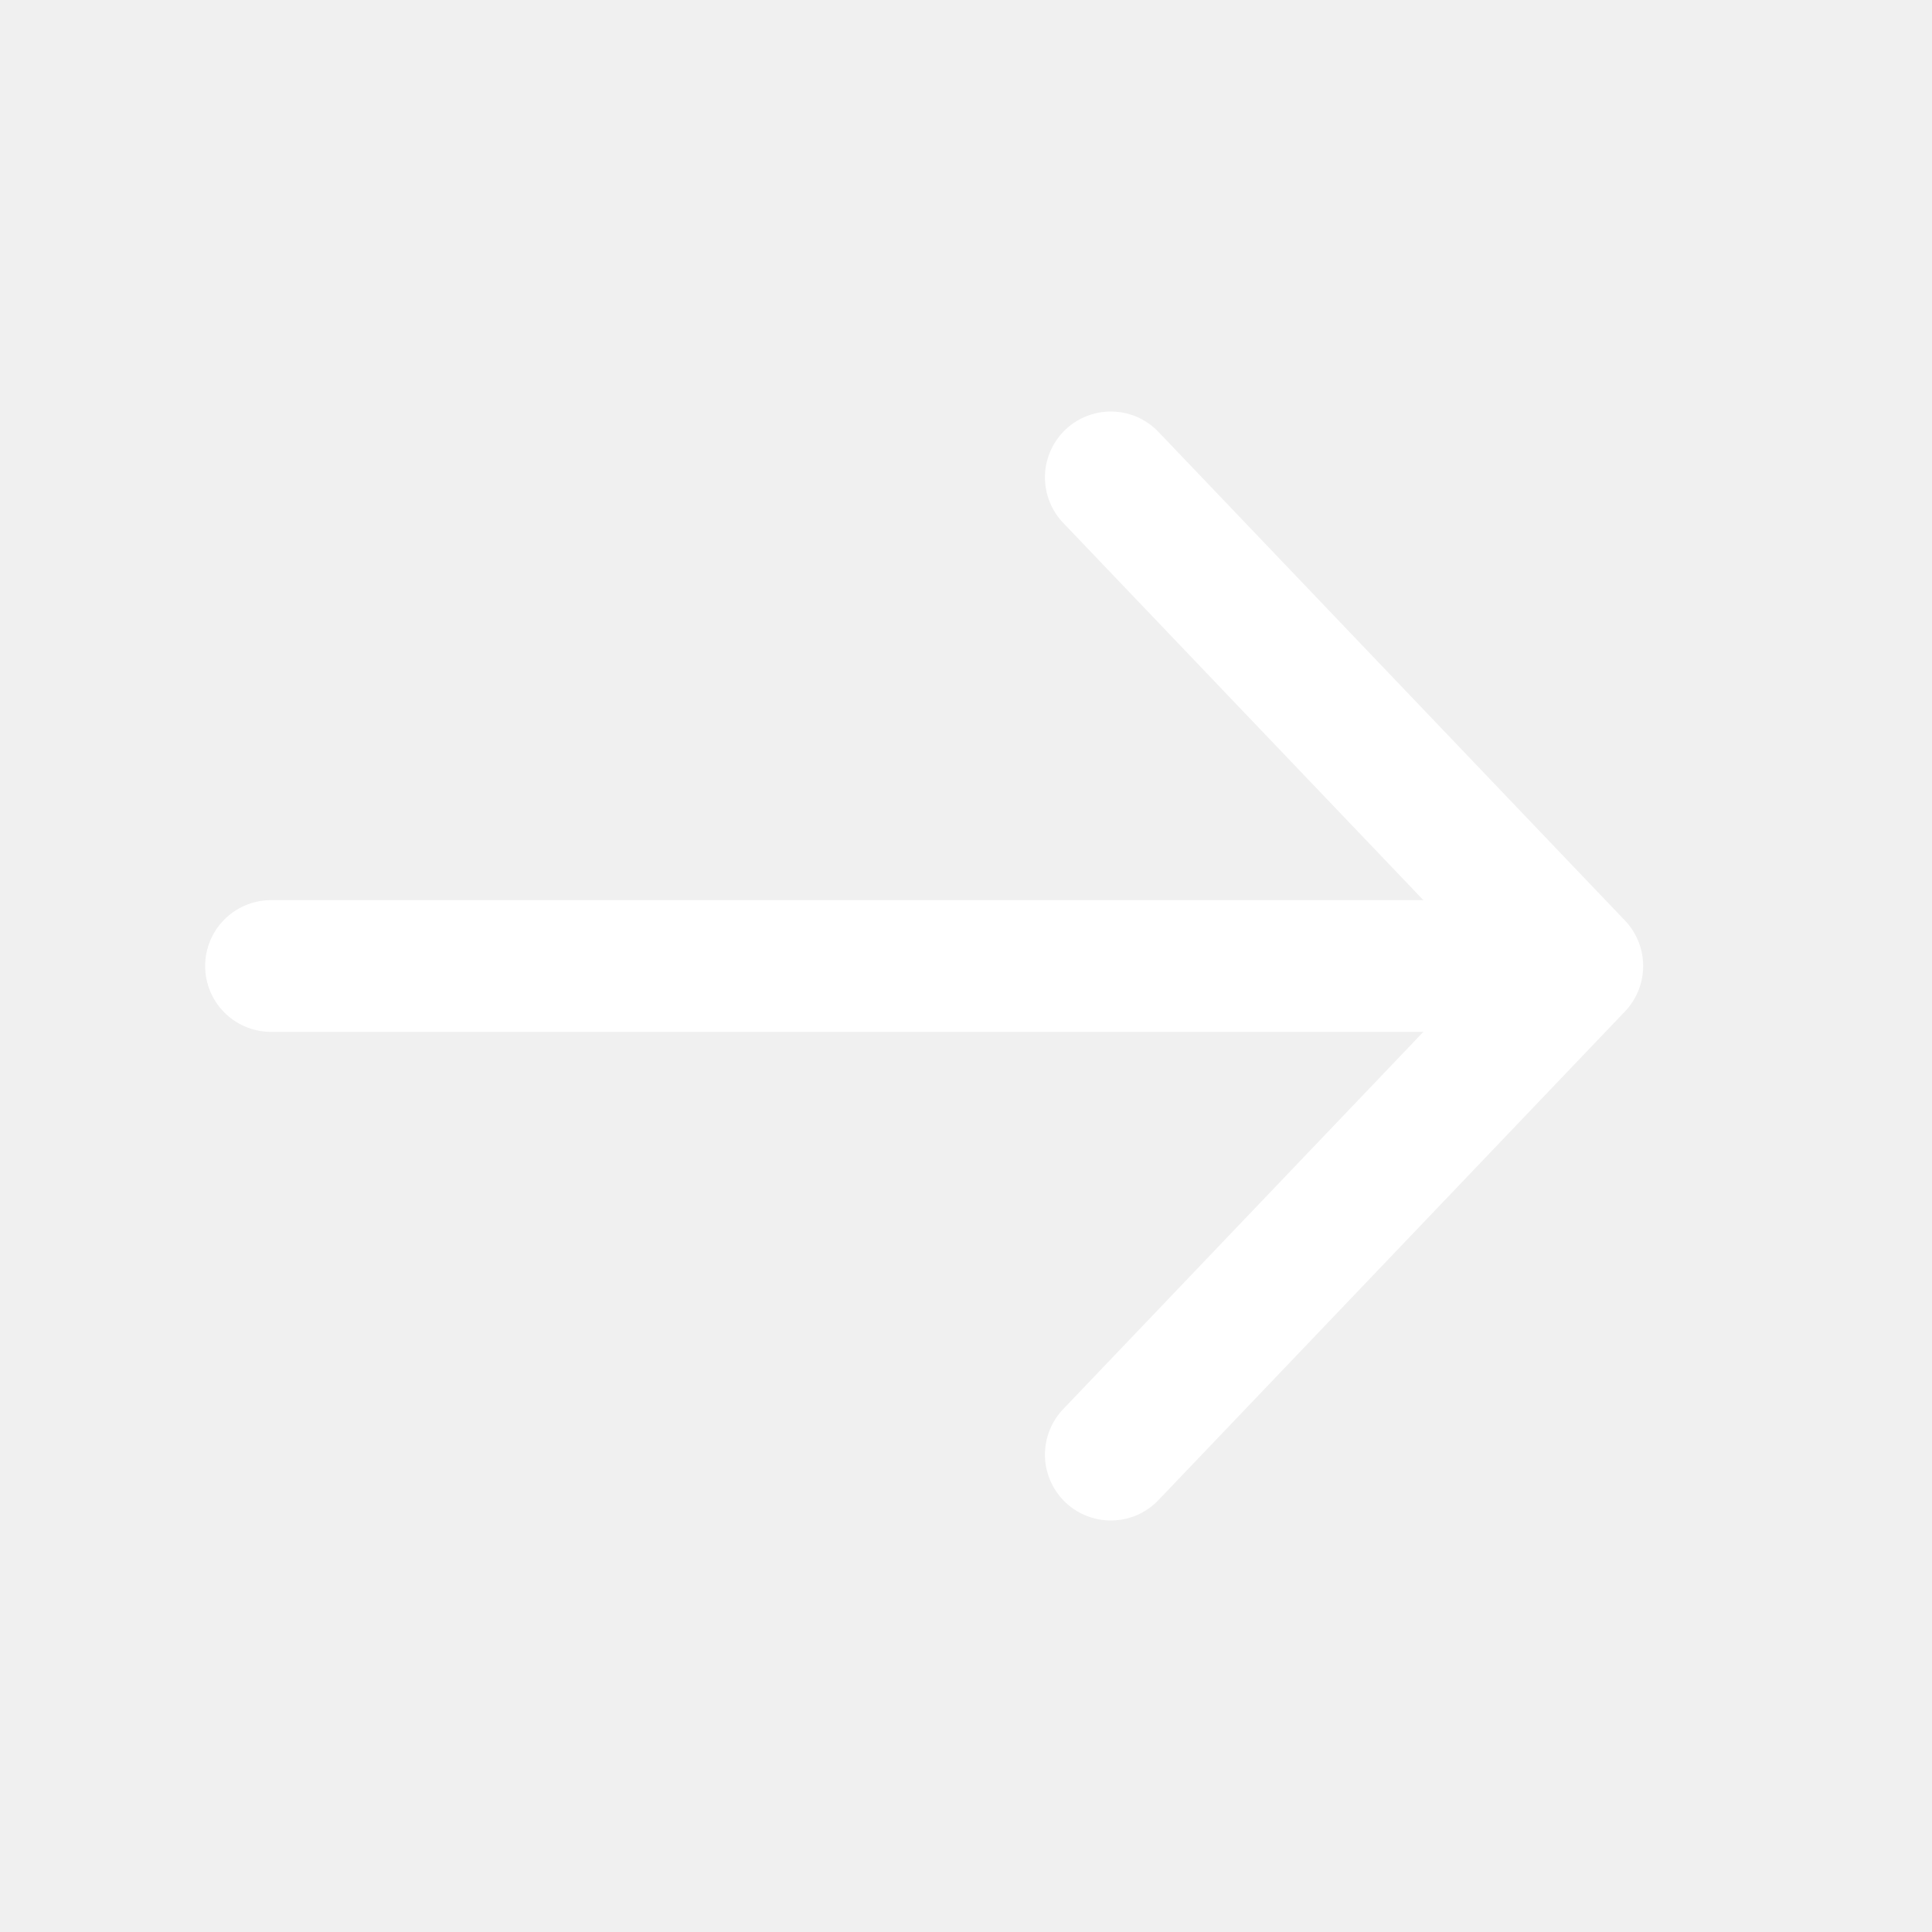
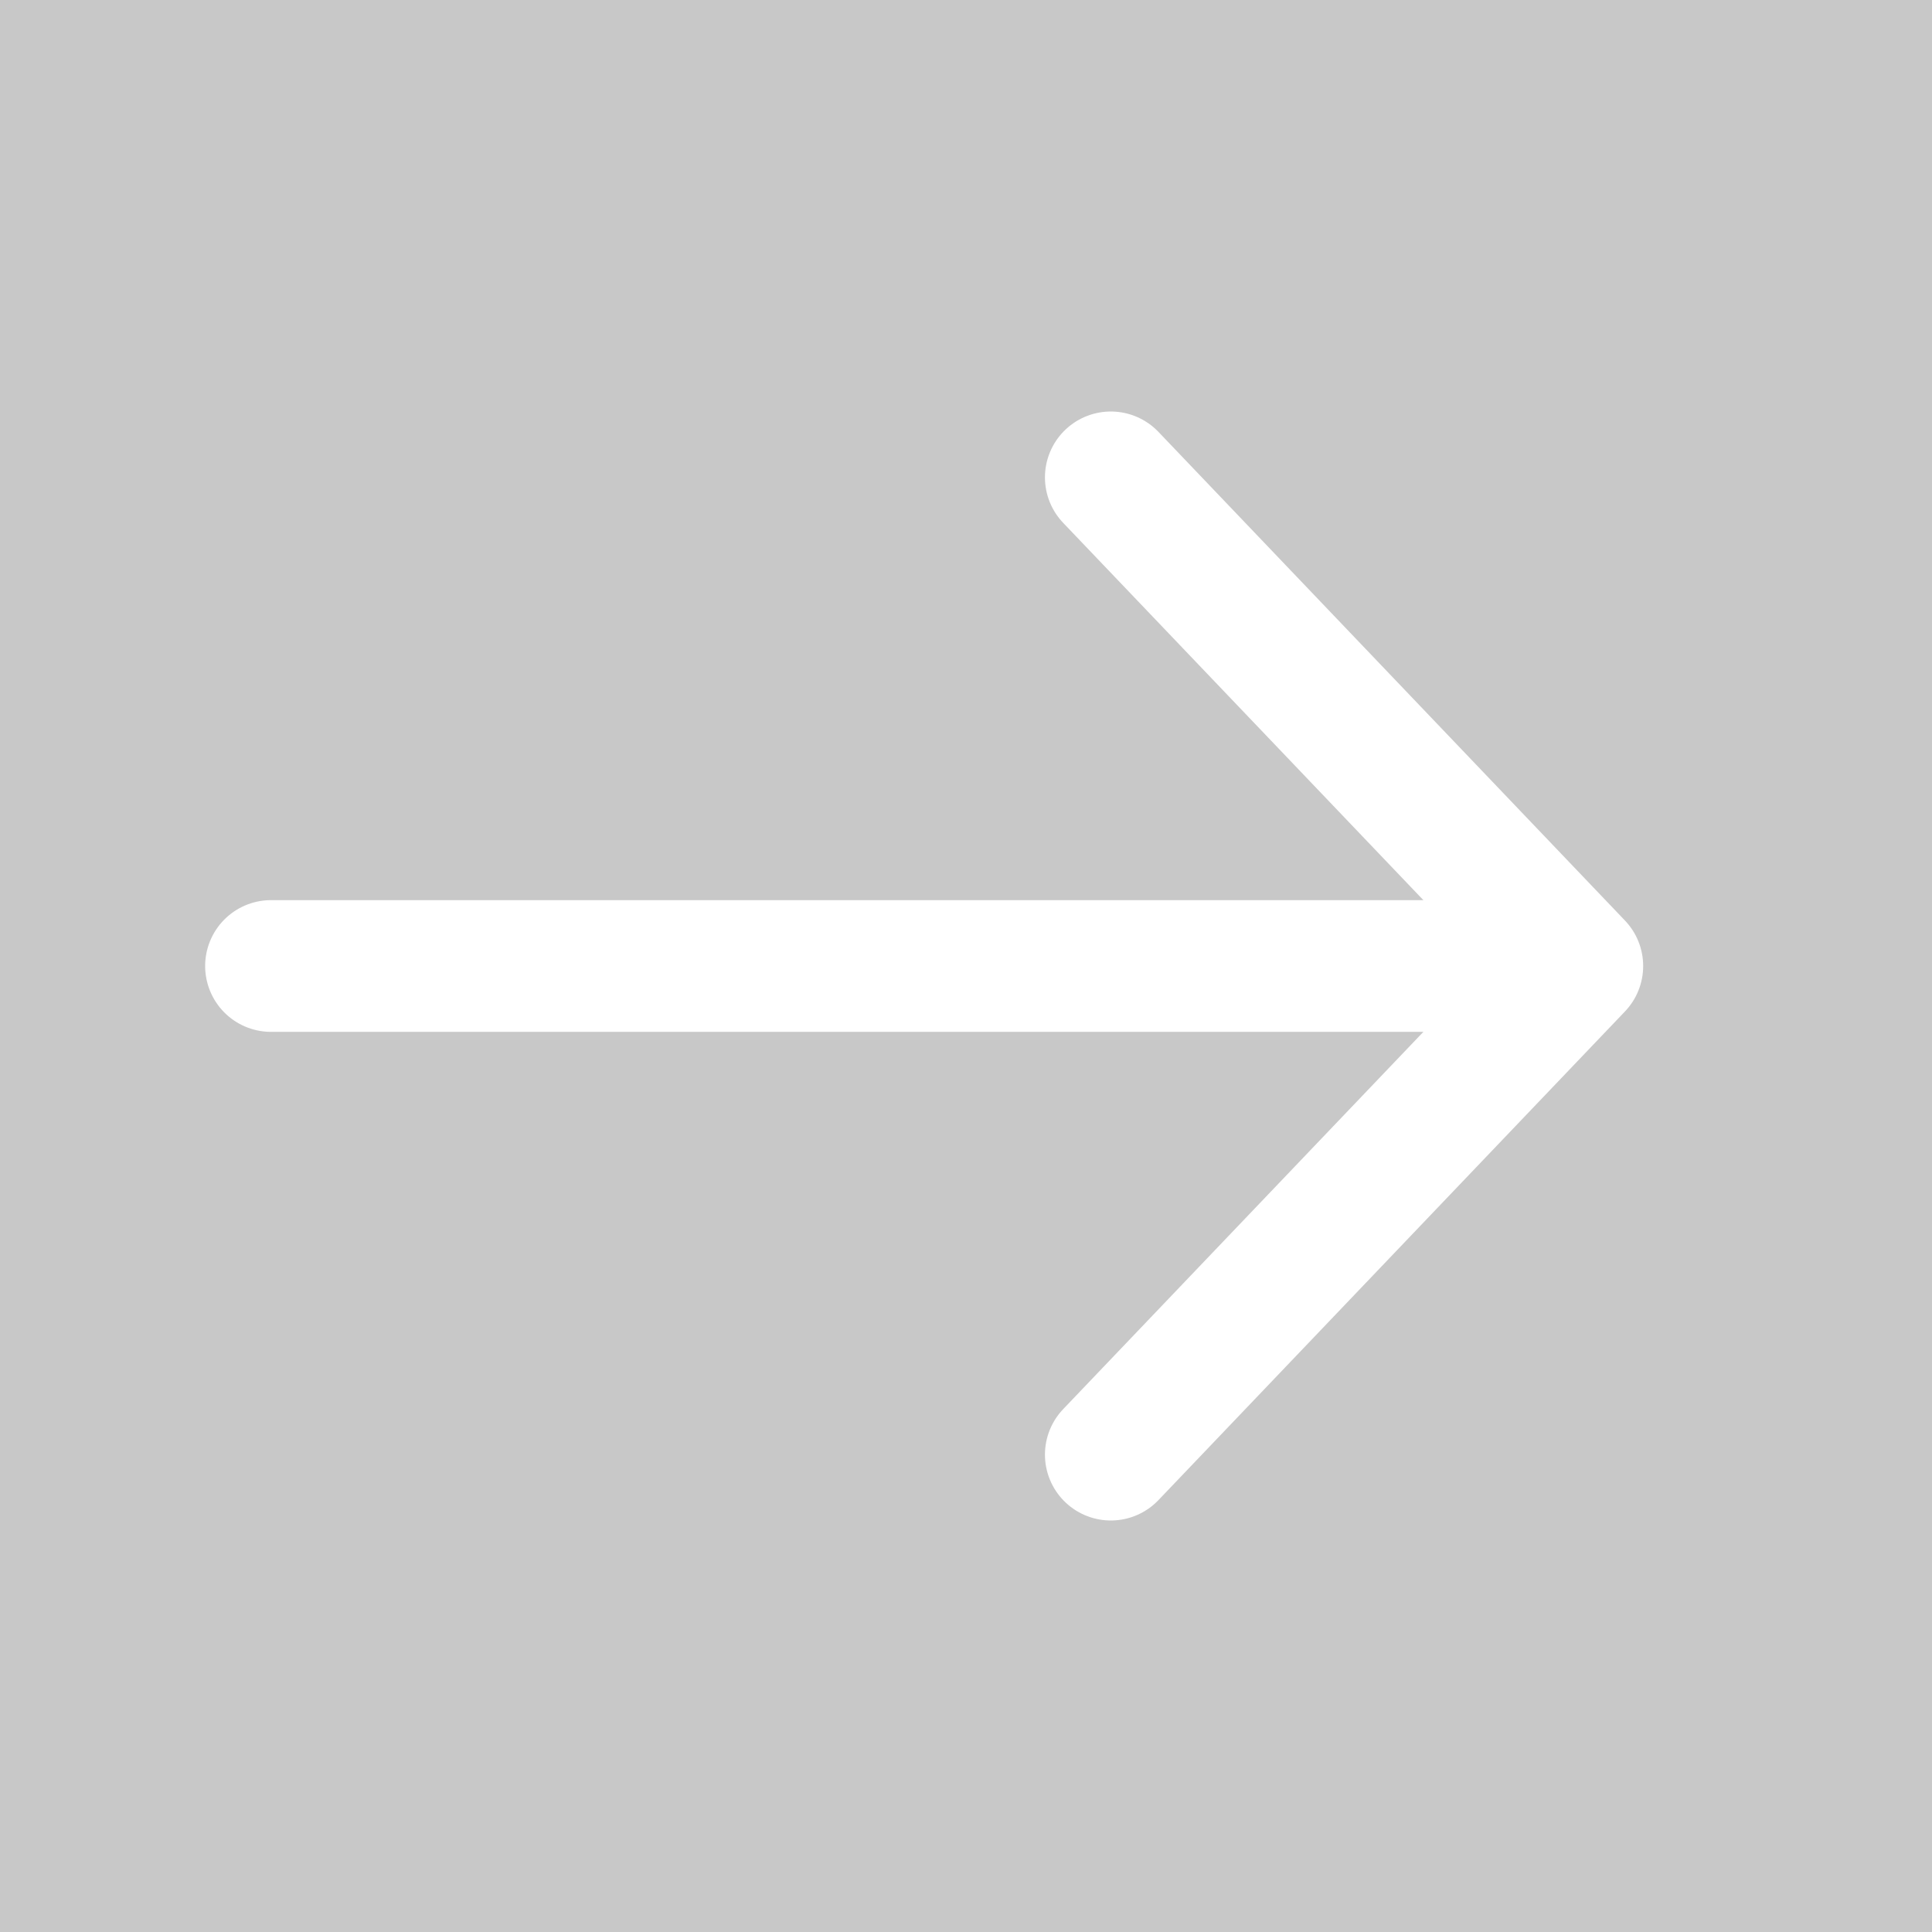
<svg xmlns="http://www.w3.org/2000/svg" width="22" height="22" viewBox="0 0 22 22" fill="none">
-   <g id="vuesax/linear/arrow-right">
-     <g id="arrow-right">
-       <path id="Vector" d="M12.649 5.436L17.961 11L12.649 16.564" stroke="white" stroke-width="1.5" stroke-miterlimit="10" stroke-linecap="round" stroke-linejoin="round" />
-       <path id="Vector_2" d="M3.086 11H17.812" stroke="white" stroke-width="1.5" stroke-miterlimit="10" stroke-linecap="round" stroke-linejoin="round" />
-     </g>
-   </g>
+   <rect width="22" height="22" fill="#1E1E1E" />
+   <rect width="428" height="926" transform="translate(-245.977 -791)" fill="white" />
+   <rect x="-181.977" y="-22" width="301" height="66" rx="33" fill="#C8C8C8" />
+   <path d="M12.649 5.436L17.961 11L12.649 16.564" stroke="white" stroke-width="1.5" stroke-miterlimit="10" stroke-linecap="round" stroke-linejoin="round" />
+   <path d="M3.086 11H17.812" stroke="white" stroke-width="1.5" stroke-miterlimit="10" stroke-linecap="round" stroke-linejoin="round" />
</svg>
